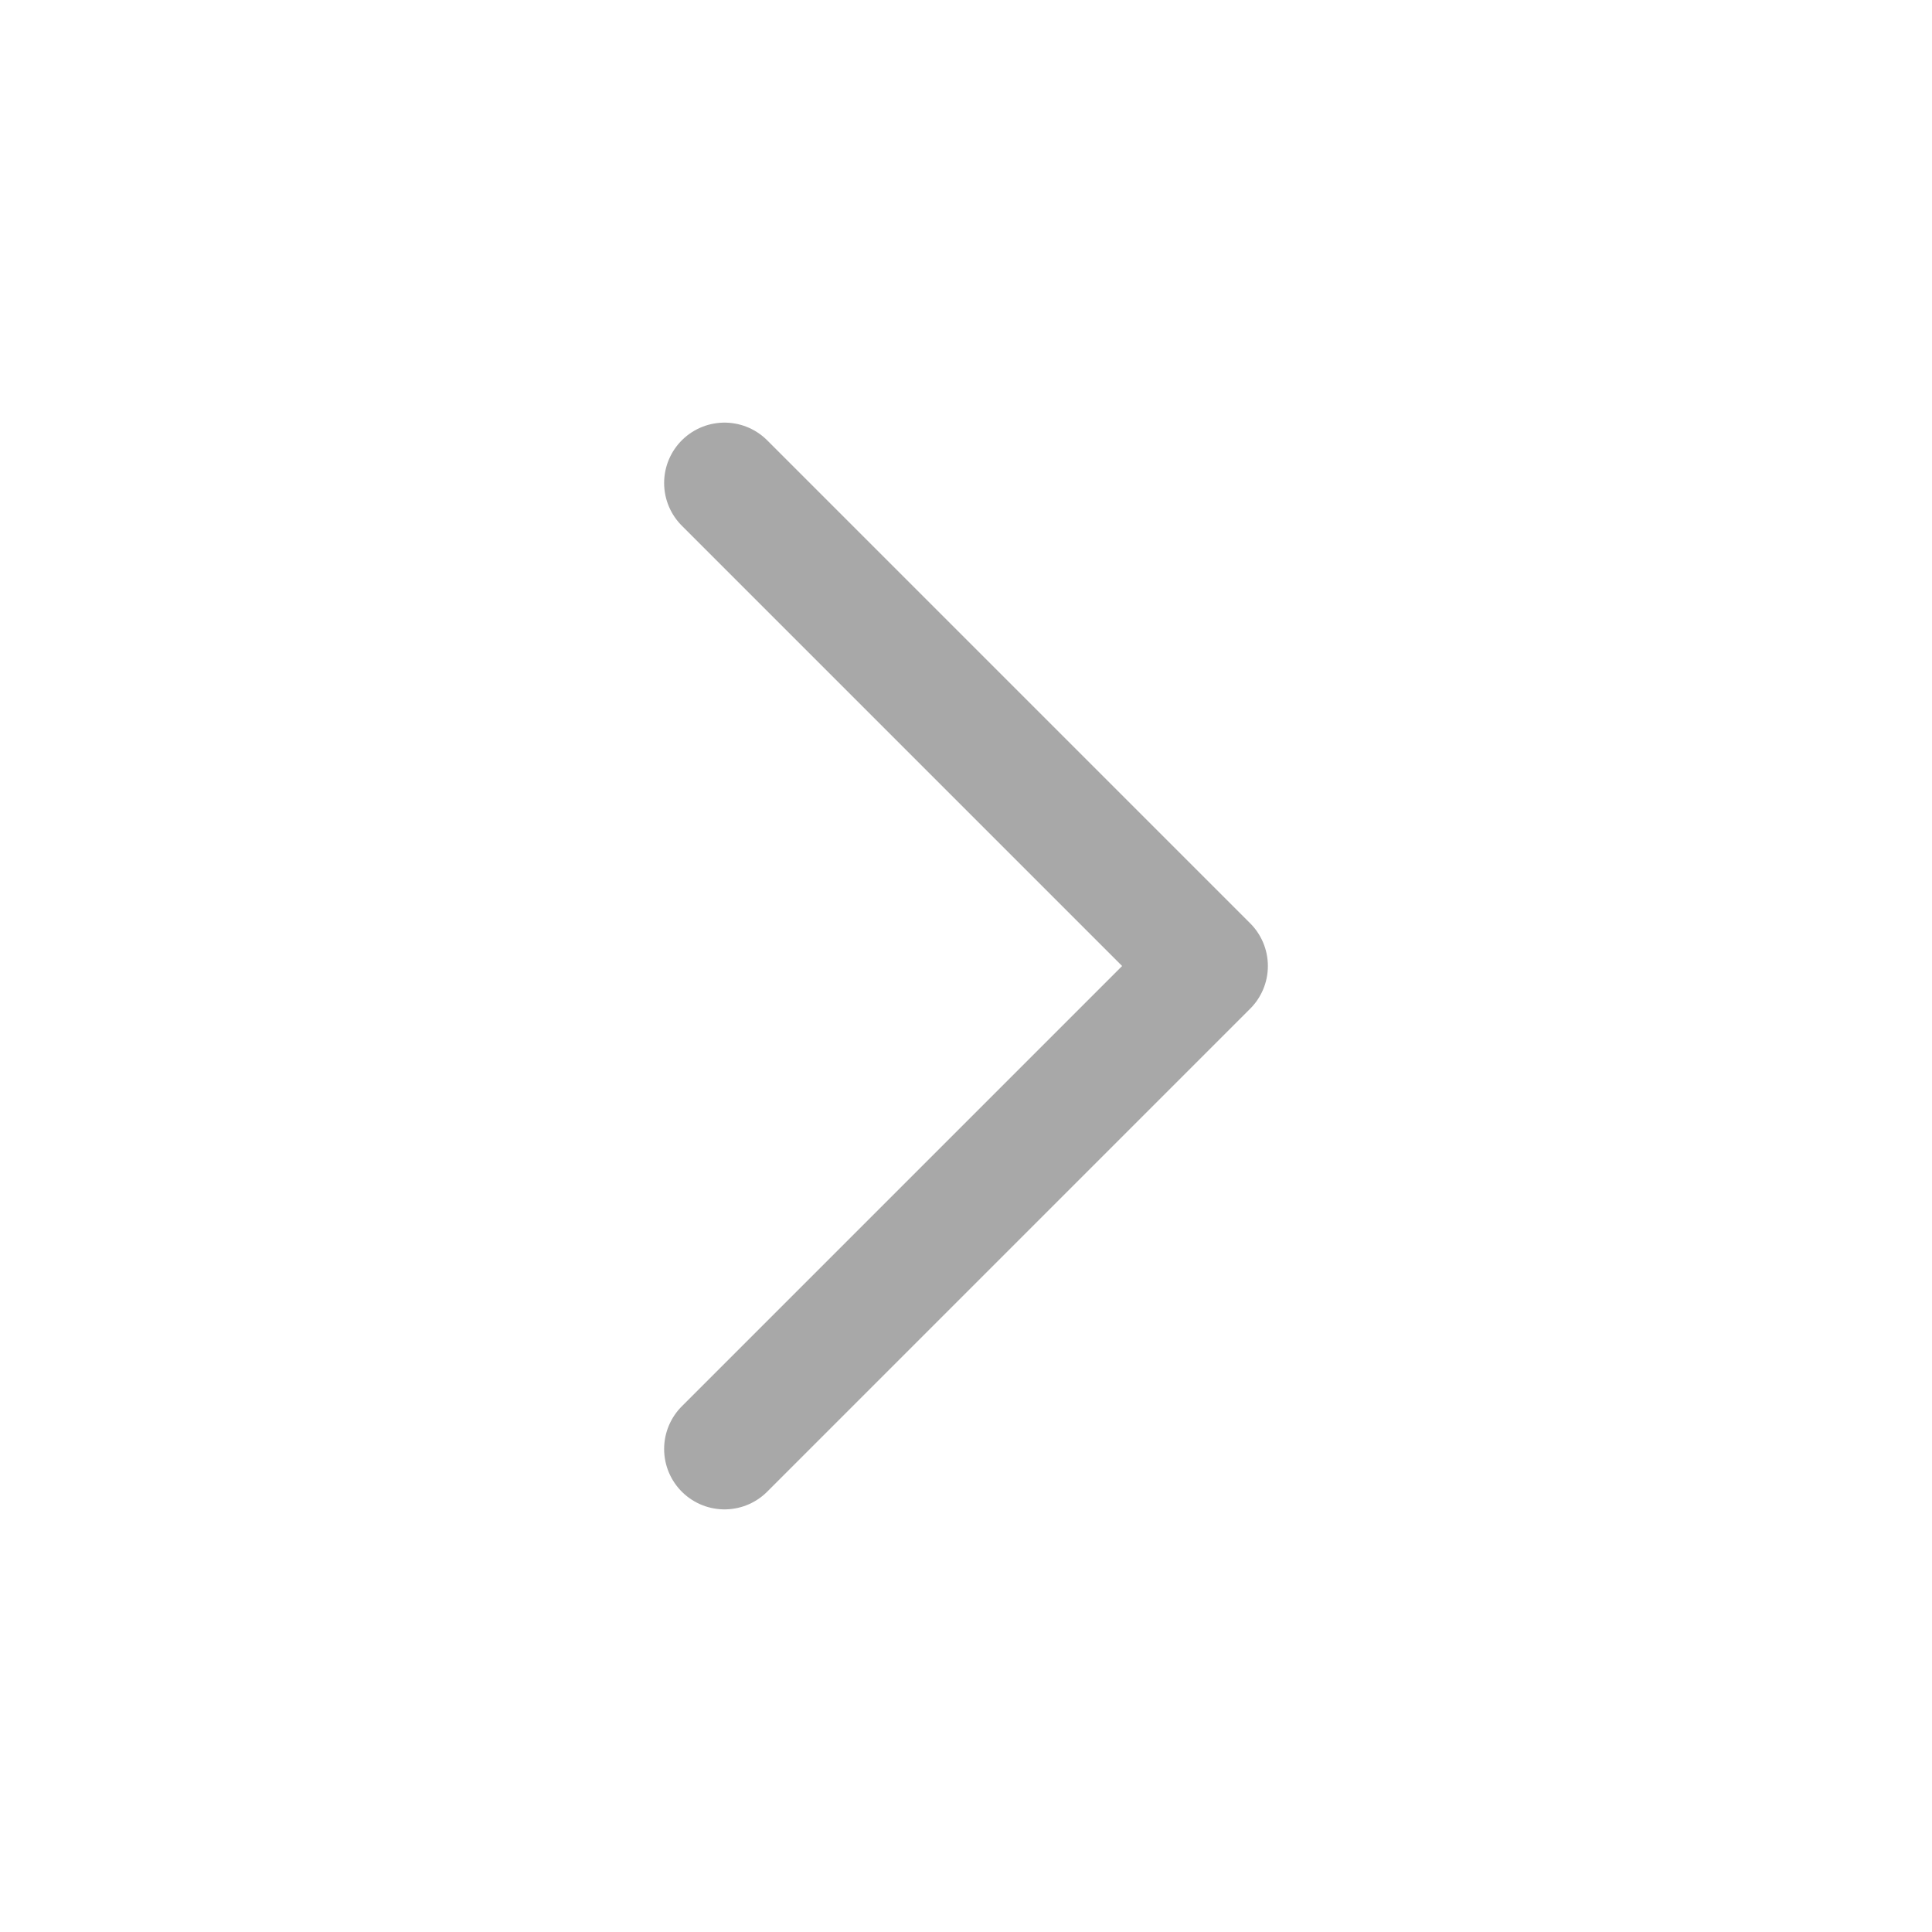
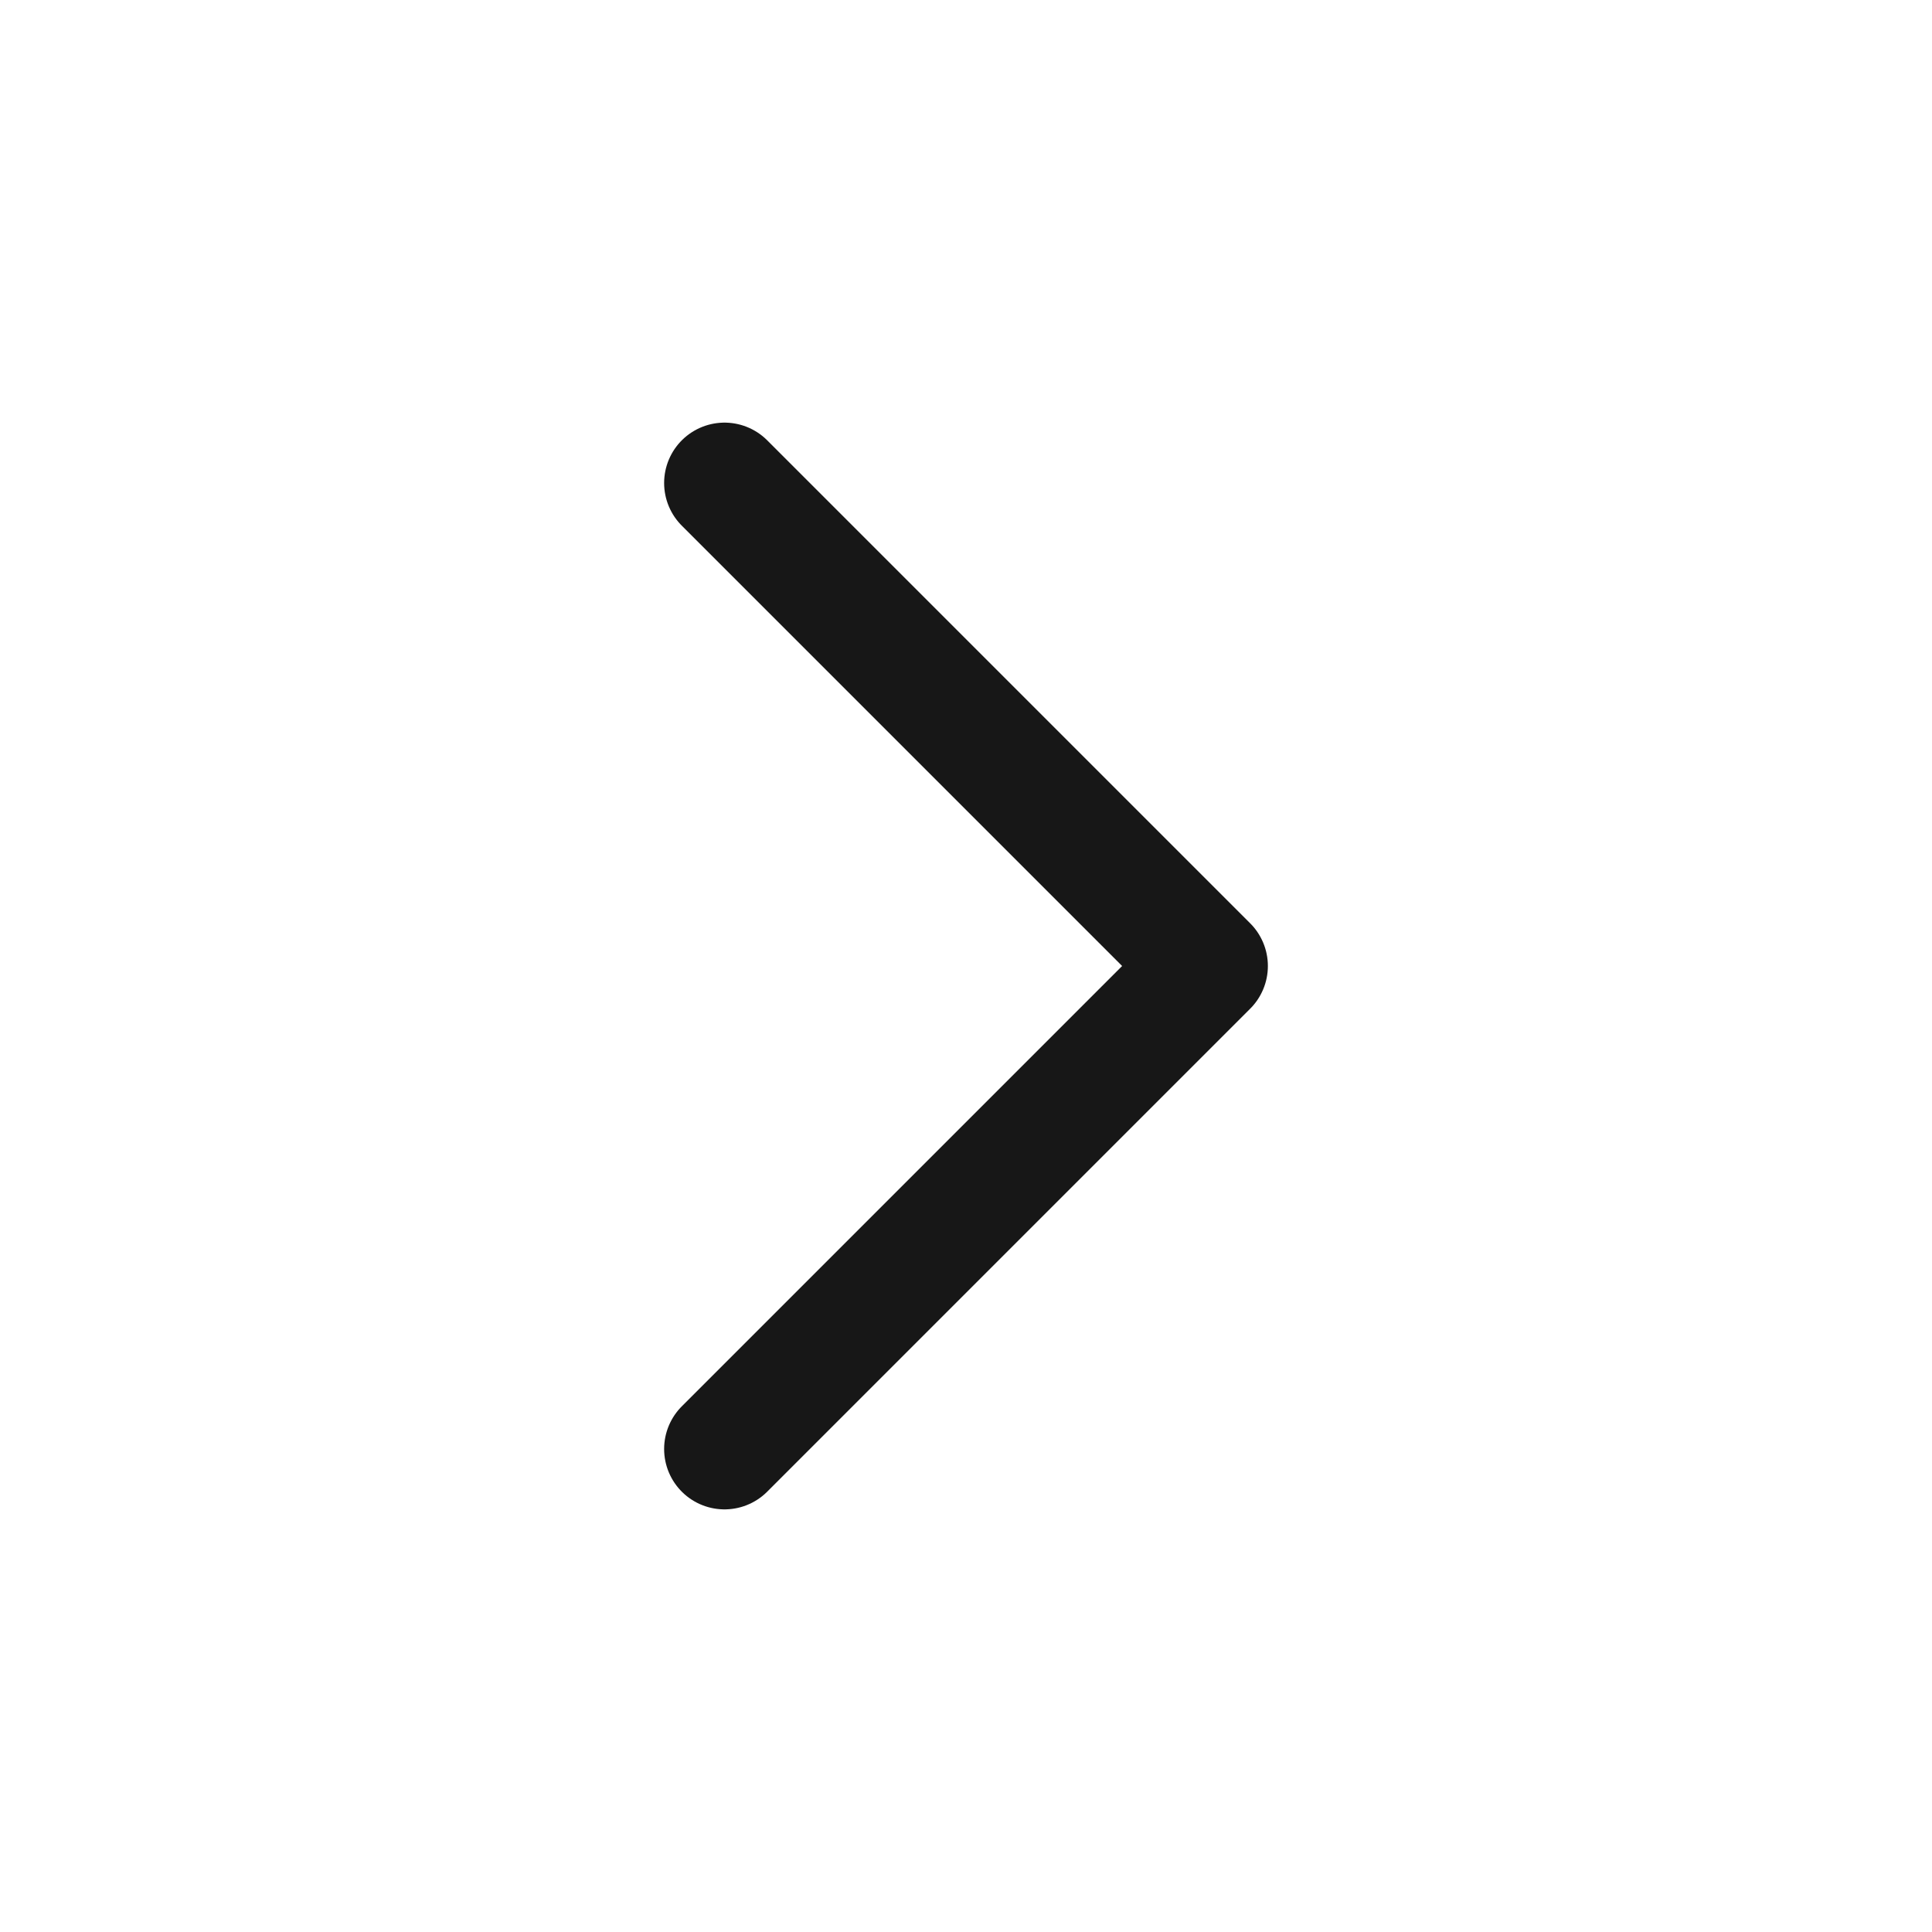
<svg xmlns="http://www.w3.org/2000/svg" width="24" height="24" viewBox="0 0 24 24" fill="none">
-   <path d="M9 18L15 12L9 6" stroke="#A8A8A8" stroke-width="1.5" stroke-linecap="round" stroke-linejoin="round" />
+   <path d="M9 18L15 12L9 6" stroke="#171717" stroke-width="1.5" stroke-linecap="round" stroke-linejoin="round" />
</svg>
